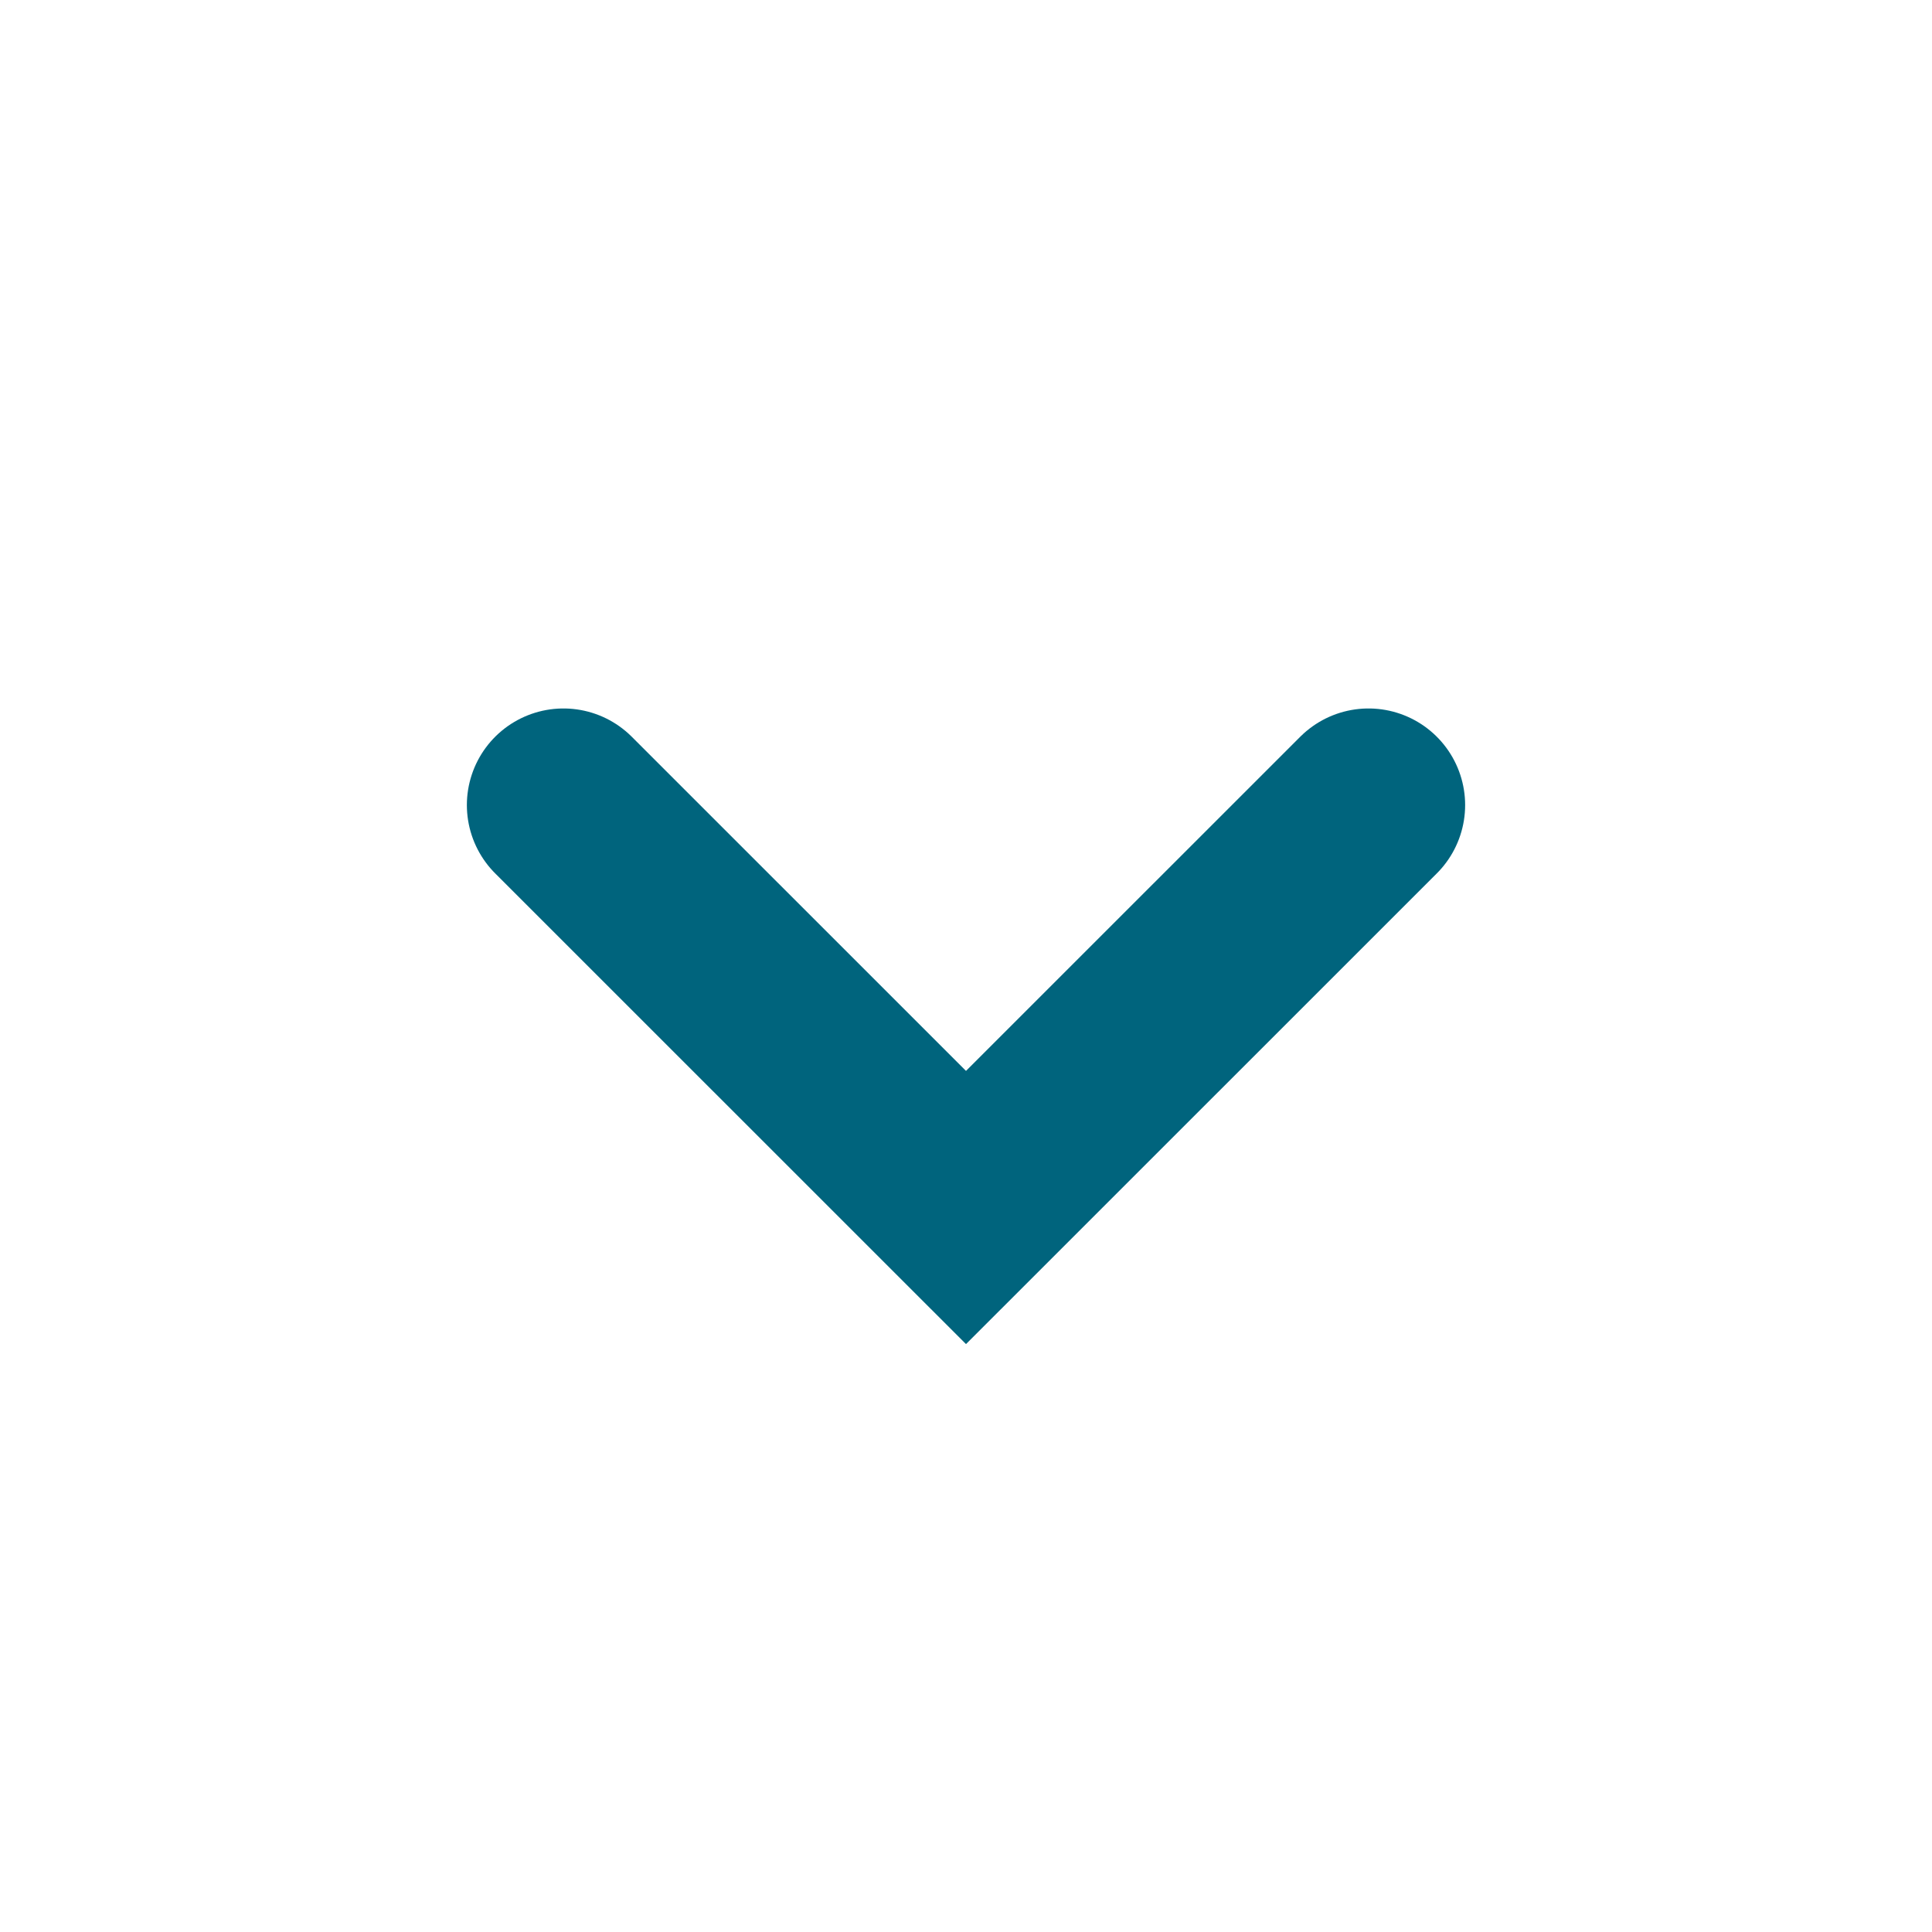
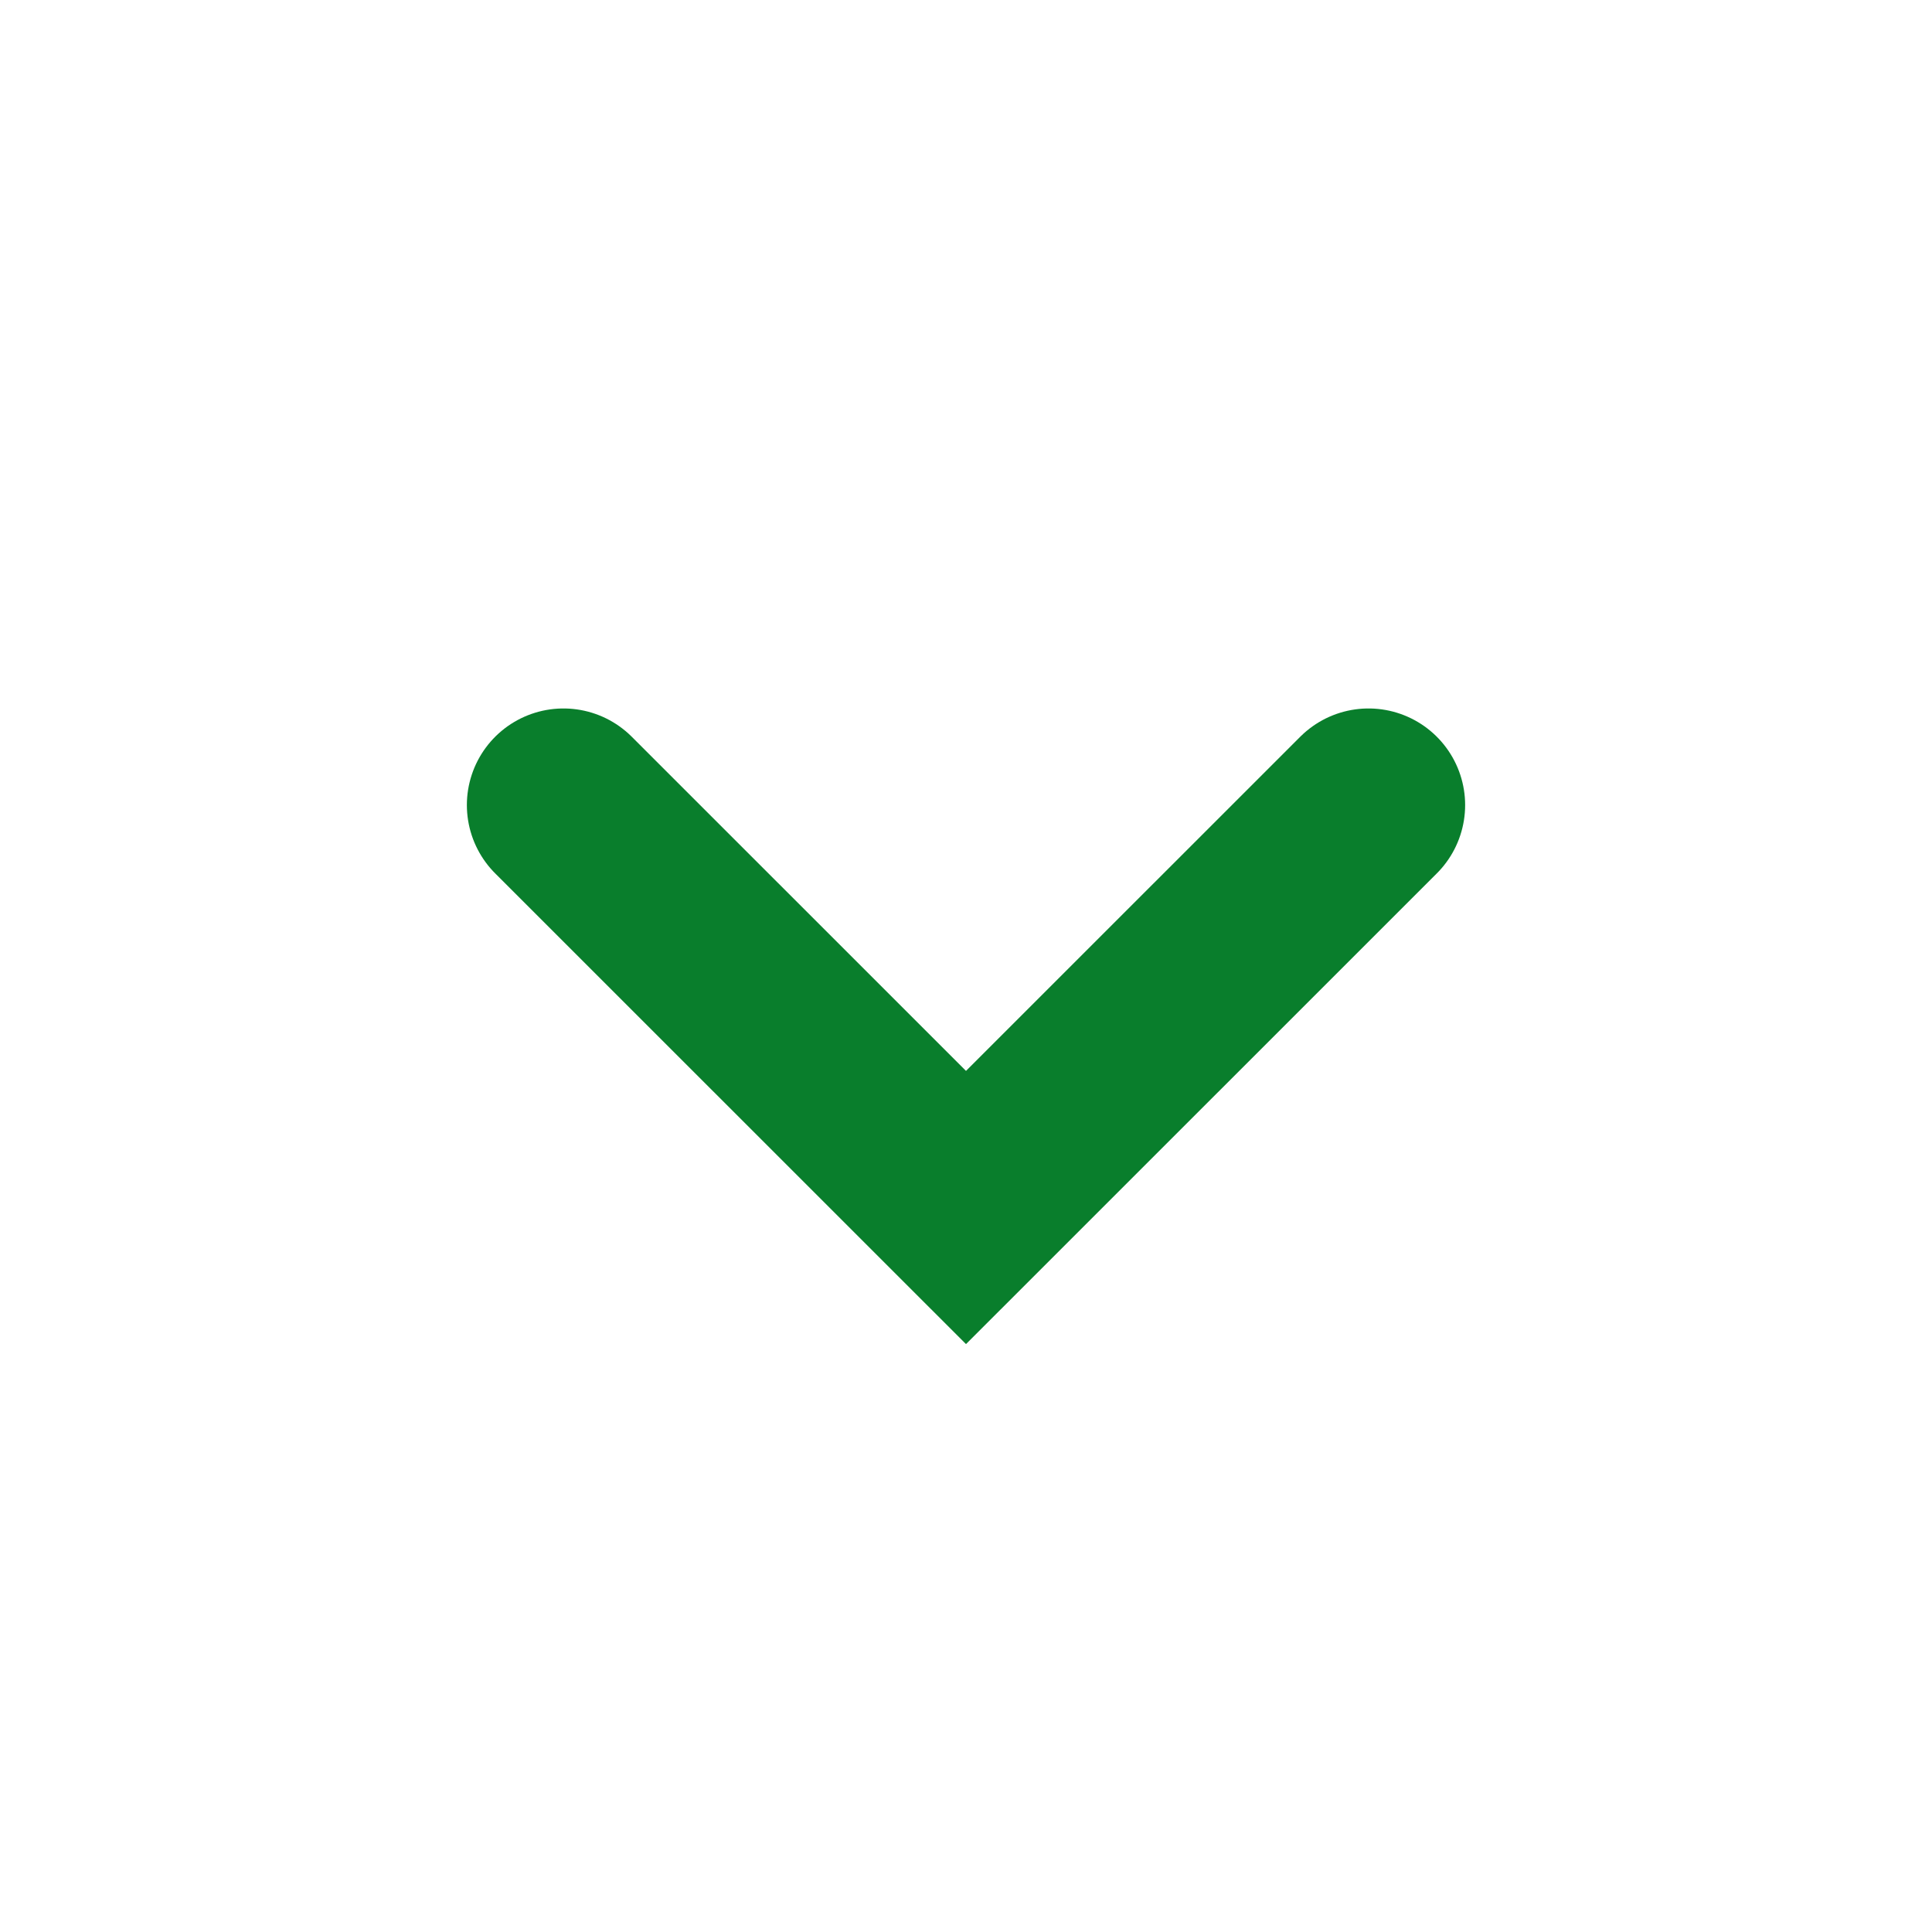
<svg xmlns="http://www.w3.org/2000/svg" width="20" height="20" viewBox="0 0 20 20" fill="none">
-   <path d="M5.833 8.334L10 12.5L14.167 8.334" stroke="#00647D" stroke-width="2" stroke-linecap="round" />
+   <path d="M5.833 8.334L10 12.5L14.167 8.334" stroke="#097E2C" stroke-width="2" stroke-linecap="round" />
</svg>
